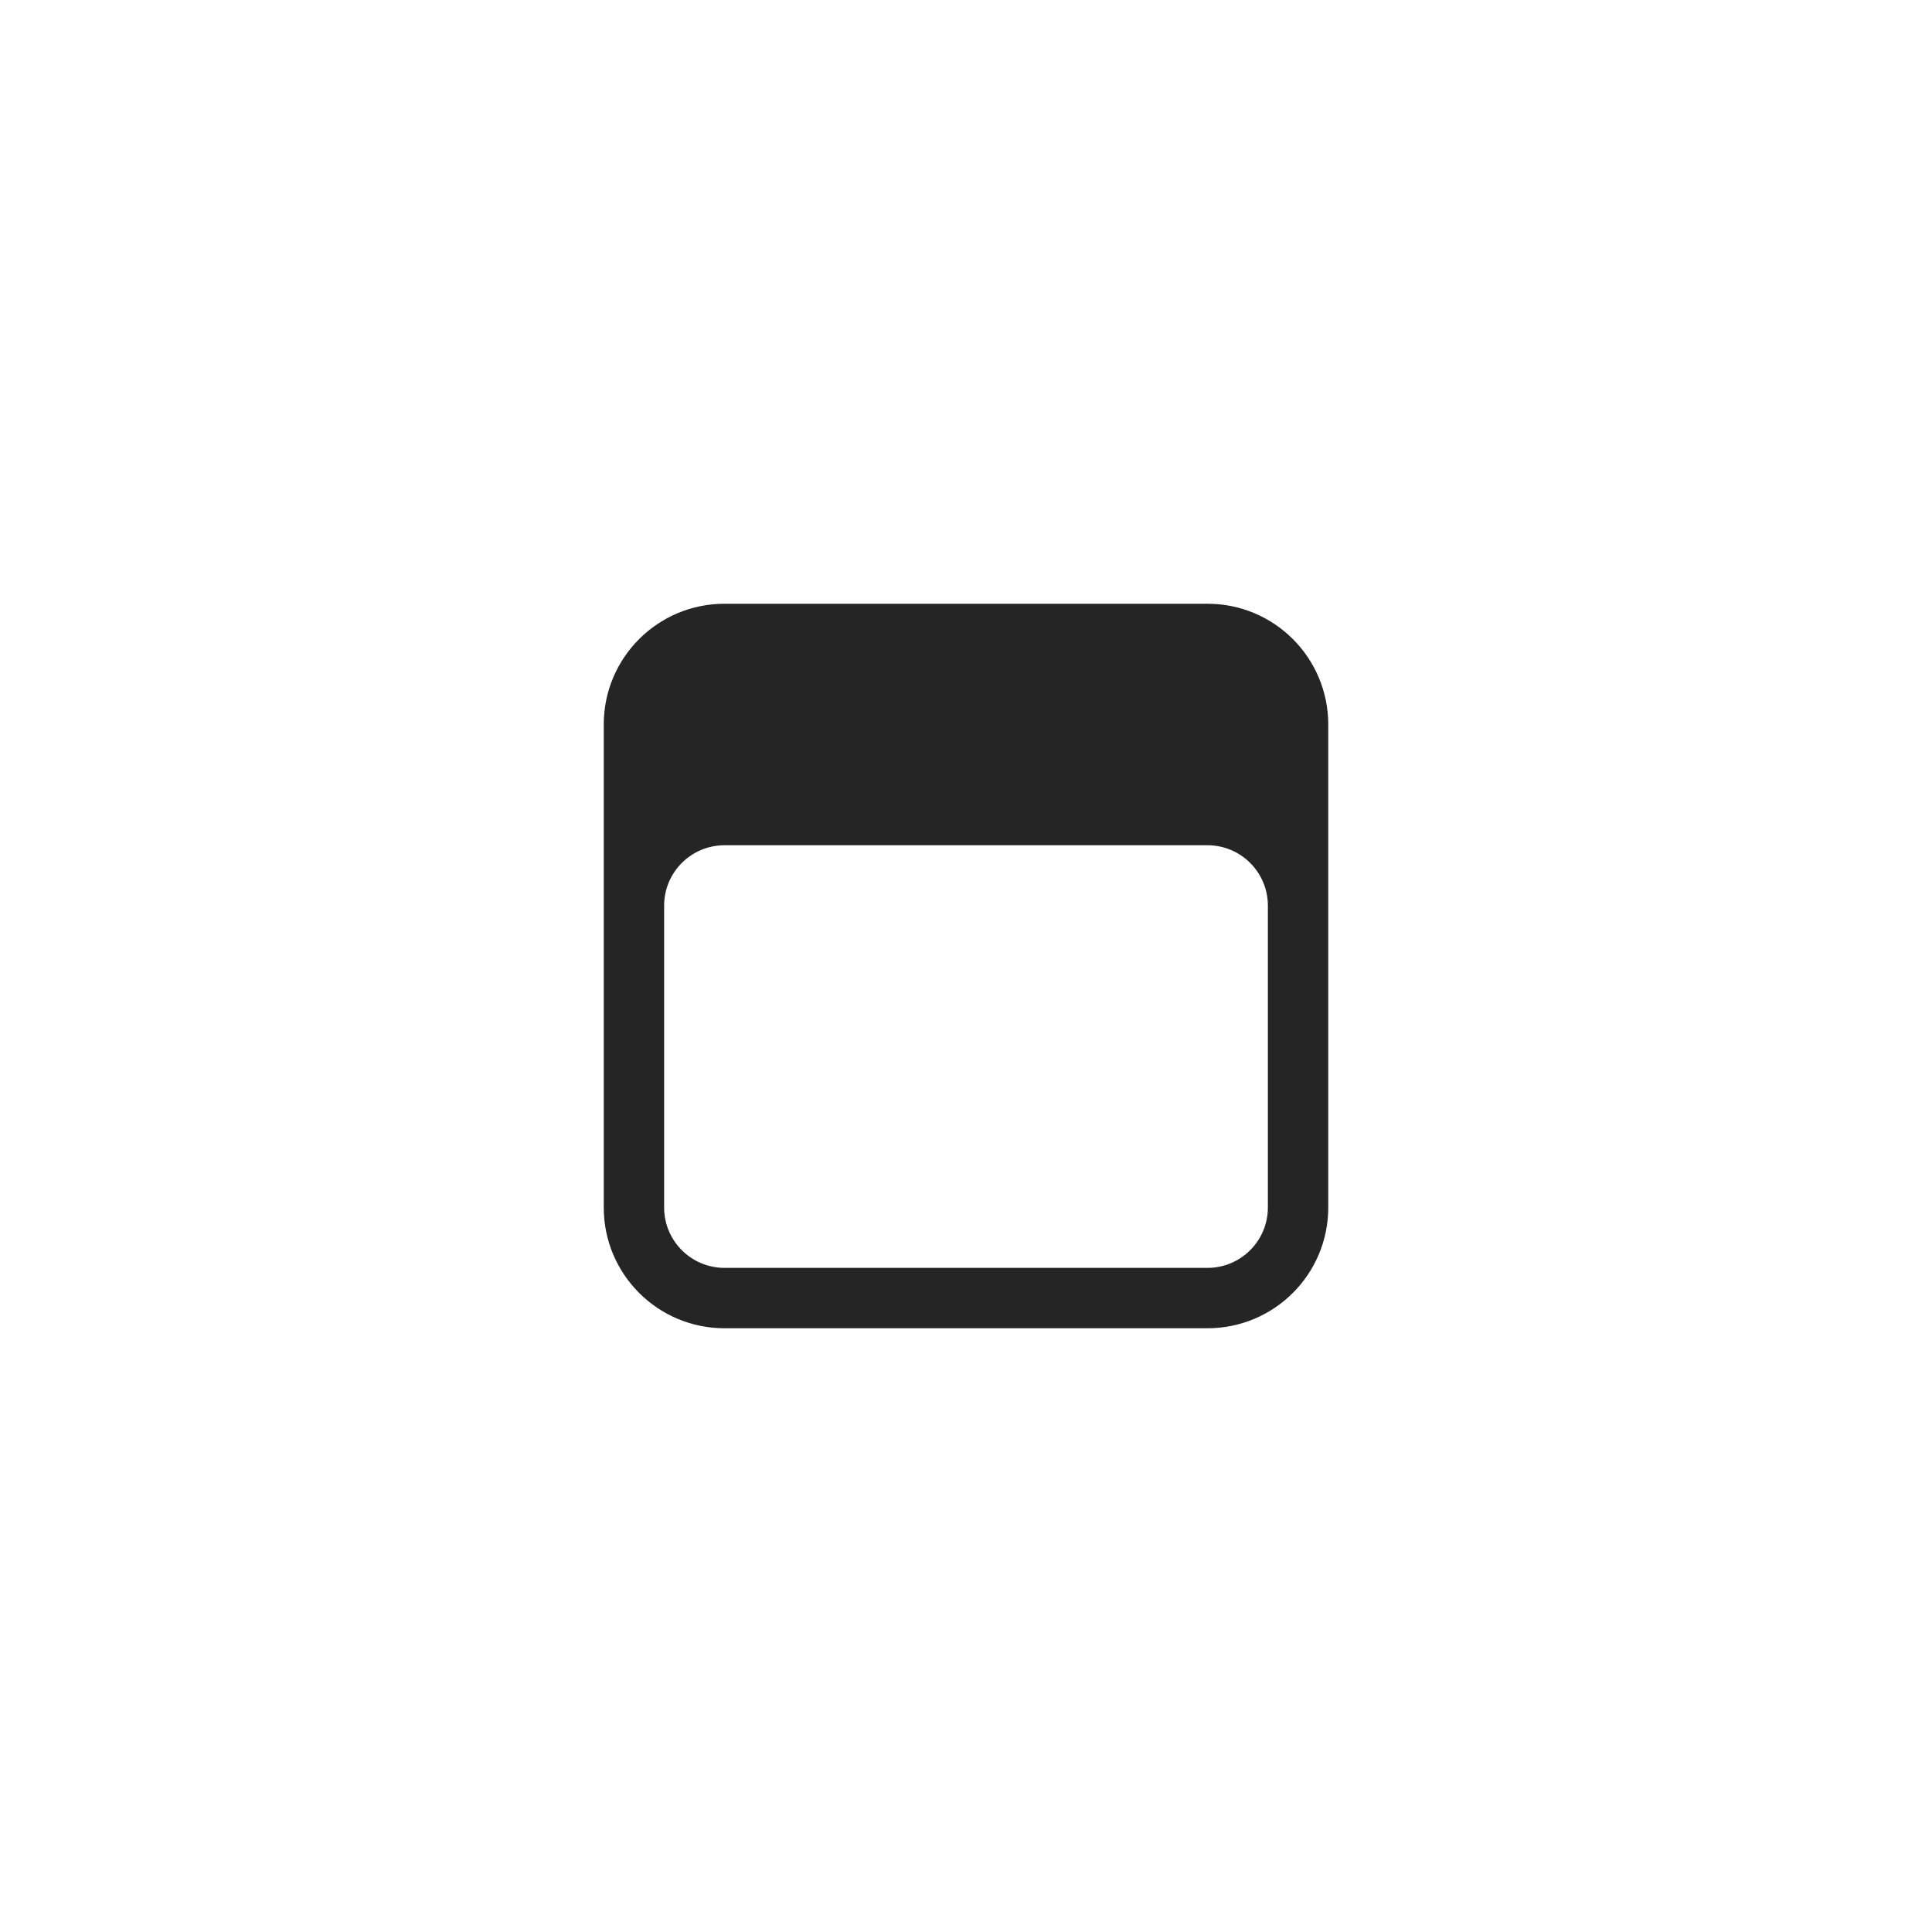
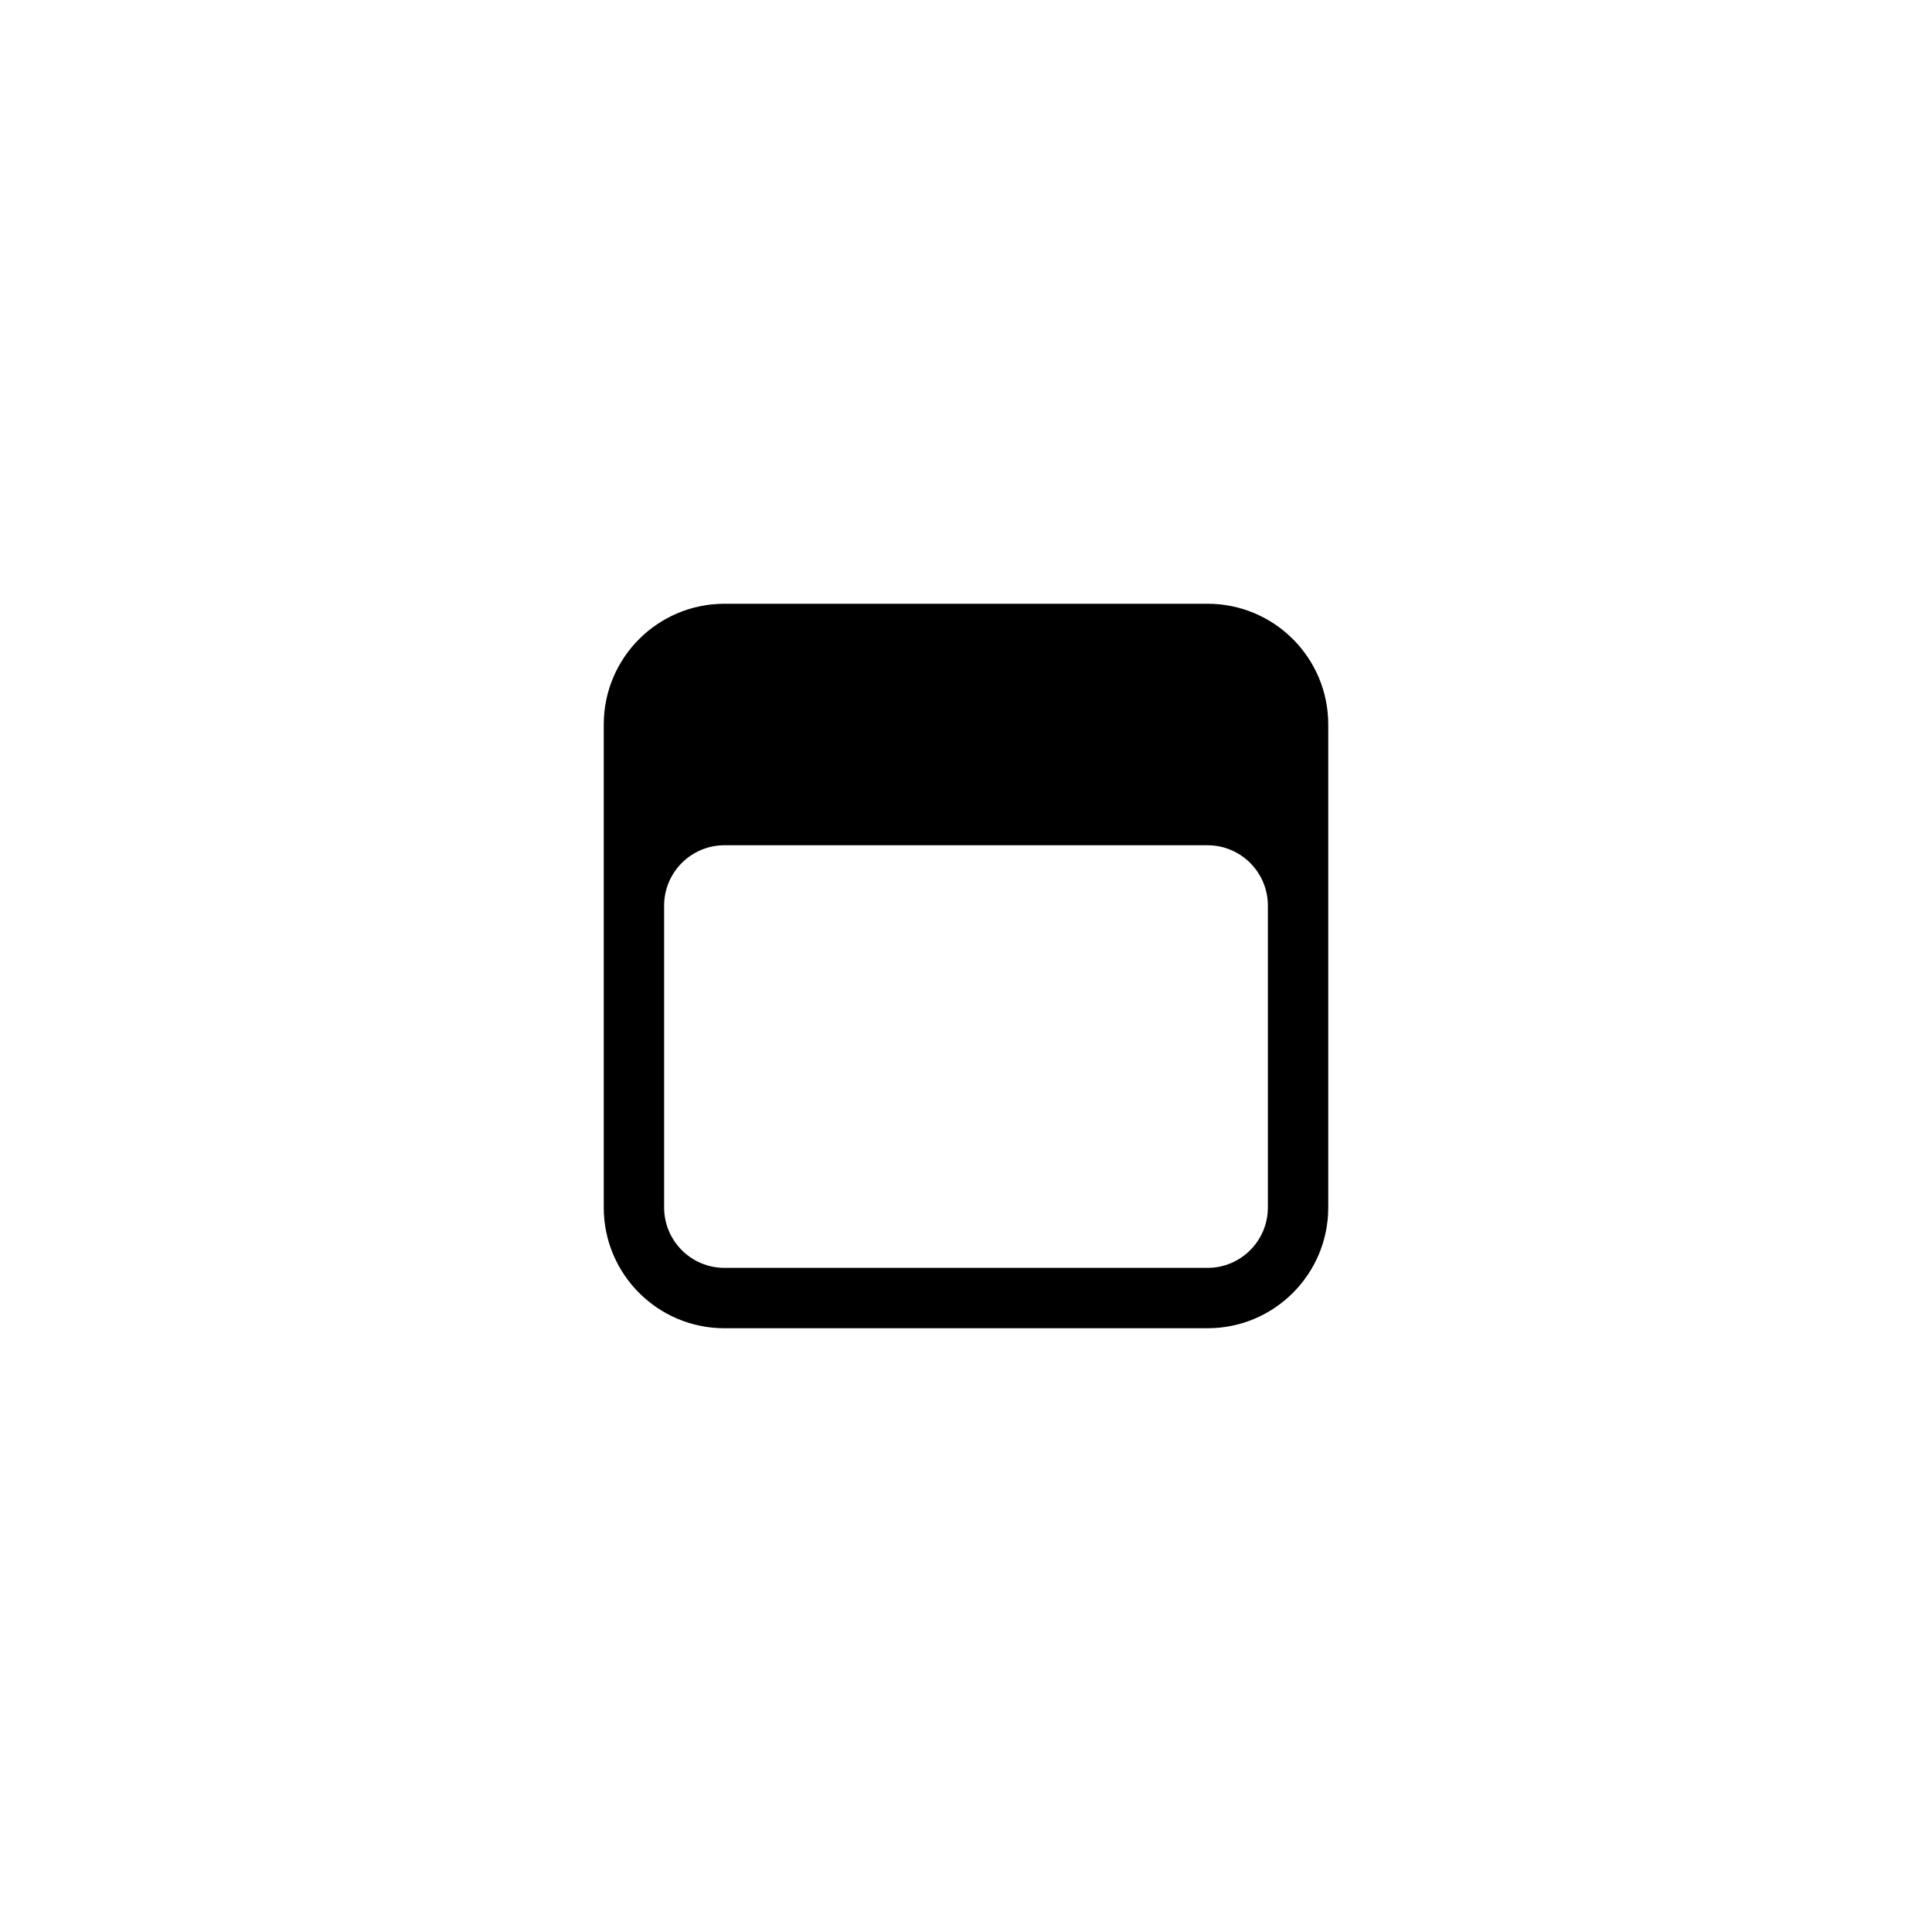
<svg xmlns="http://www.w3.org/2000/svg" width="32" height="32" viewBox="0 0 32 32" fill="none">
-   <path d="M12 10H20C21.105 10 22 10.895 22 12V20C22 21.105 21.105 22 20 22H12C10.895 22 10 21.105 10 20V12C10 10.895 10.895 10 12 10ZM12 14C11.448 14 11 14.448 11 15V20C11 20.552 11.448 21 12 21H20C20.552 21 21 20.552 21 20V15C21 14.448 20.552 14 20 14H12Z" fill="#252525" />
+   <path d="M12 10H20C21.105 10 22 10.895 22 12V20C22 21.105 21.105 22 20 22H12C10.895 22 10 21.105 10 20V12C10 10.895 10.895 10 12 10ZM12 14C11.448 14 11 14.448 11 15V20C11 20.552 11.448 21 12 21H20C20.552 21 21 20.552 21 20V15C21 14.448 20.552 14 20 14H12Z" fill="currentColor" />
</svg>
